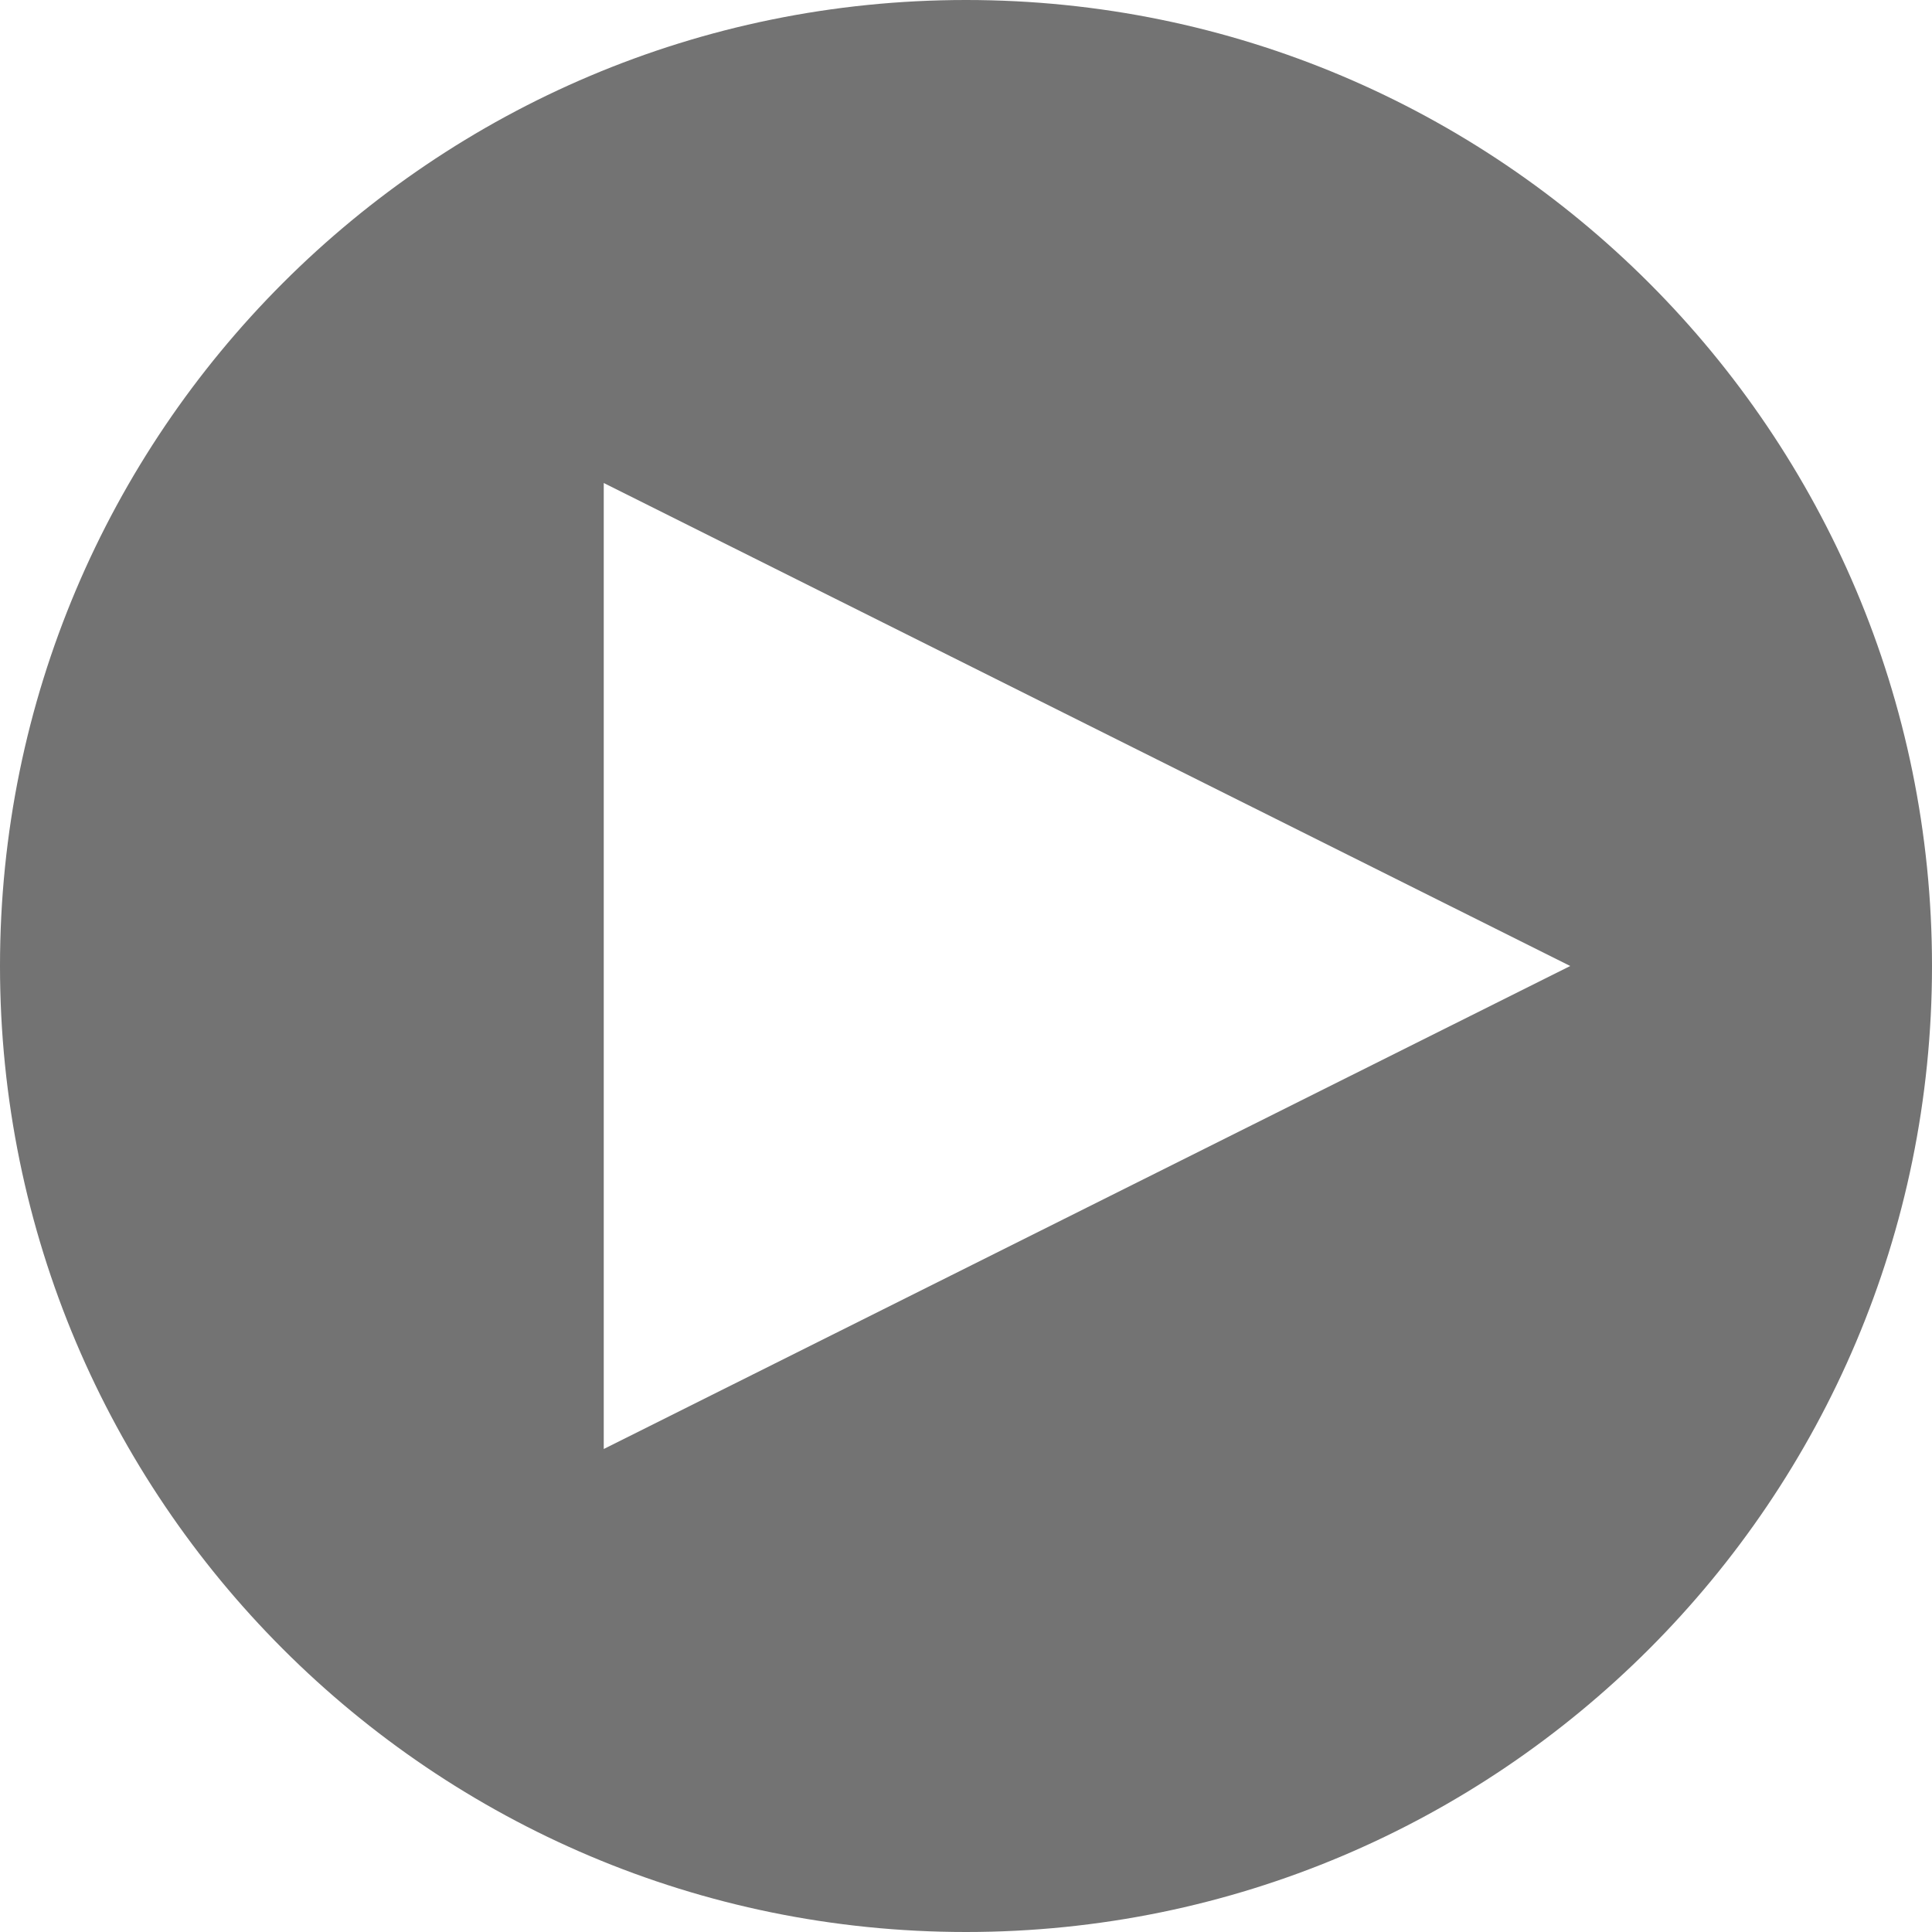
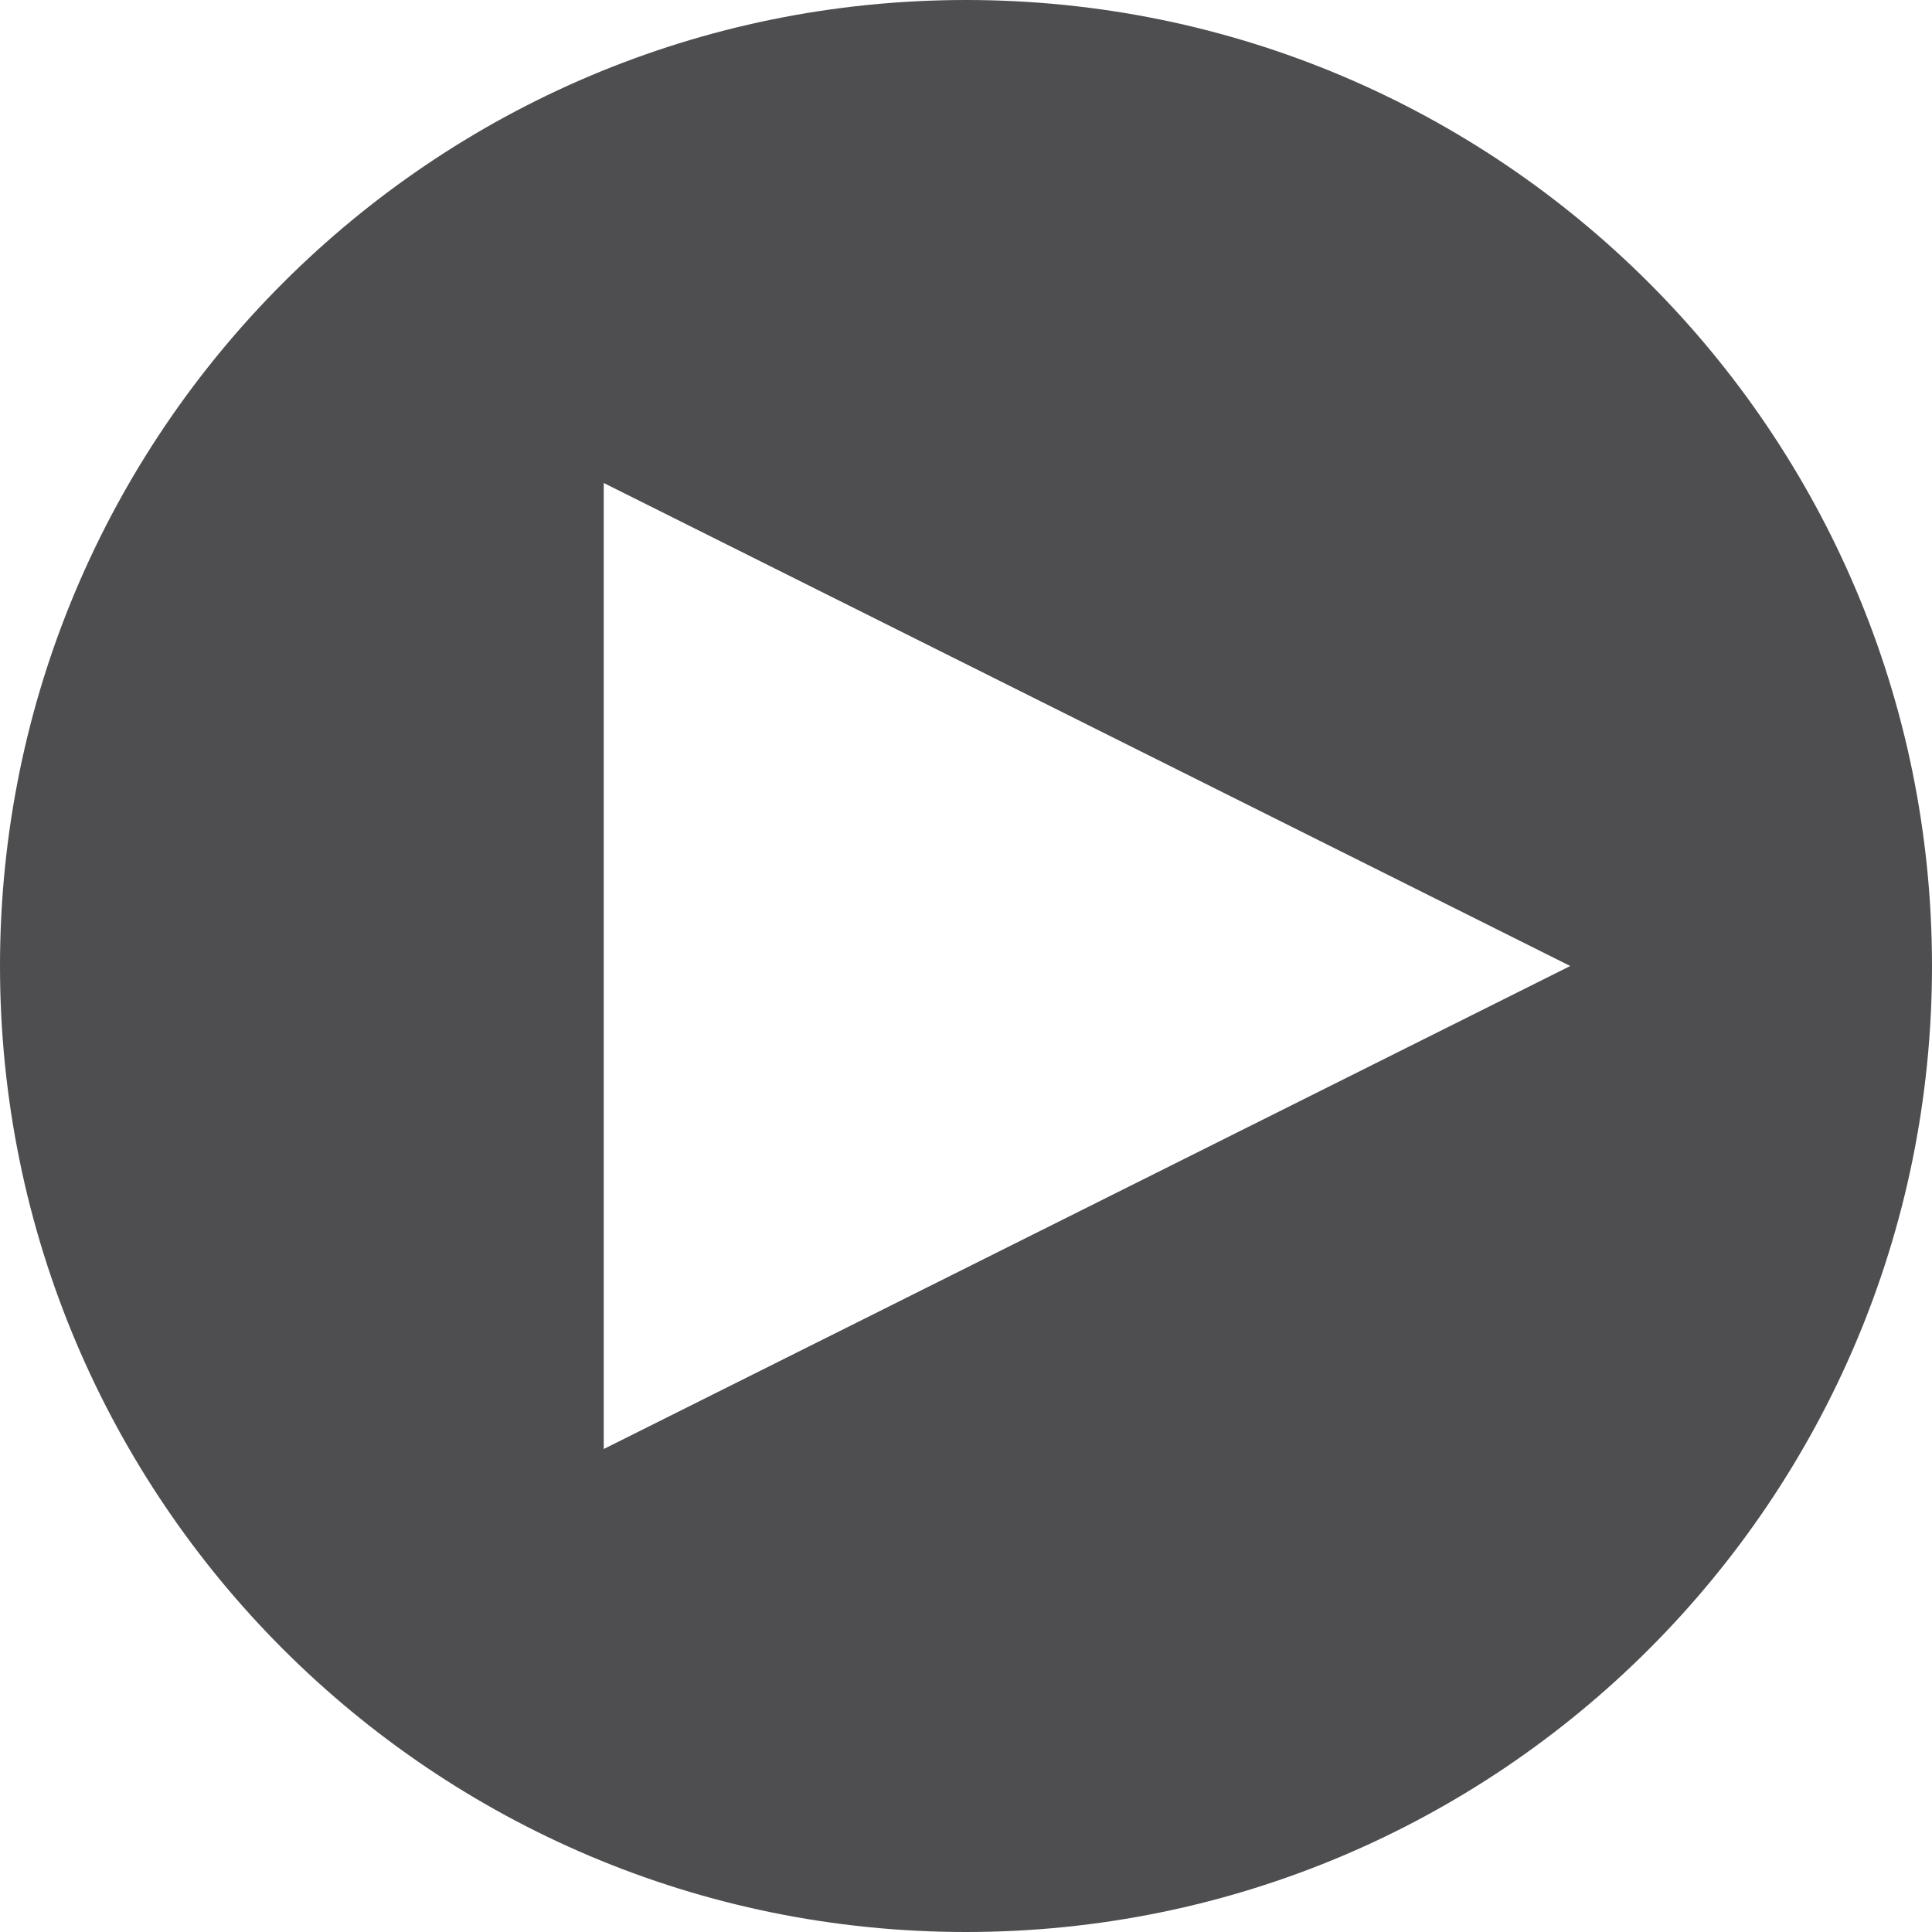
- <svg xmlns="http://www.w3.org/2000/svg" viewBox="0 0 32 32" xml:space="preserve" enable-background="new 0 0 32 32">
-   <path d="M16 0C7.164 0 0 7.164 0 16s7.164 16 16 16 16-7.164 16-16S24.836 0 16 0zm-6 24V8l16.008 8L10 24z" fill="#737373" class="fill-4e4e50" data-darkreader-inline-fill="" style="--darkreader-inline-fill: #575e61;" />
+ <svg xmlns="http://www.w3.org/2000/svg" height="32px" style="enable-background:new 0 0 32 32;" version="1.1" viewBox="0 0 32 32" width="32px" xml:space="preserve">
+   <g id="Layer_1" />
+   <g id="play_x5F_alt">
+     <path d="M16,0C7.164,0,0,7.164,0,16s7.164,16,16,16s16-7.164,16-16S24.836,0,16,0z M10,24V8l16.008,8L10,24z   " style="fill:#4E4E50;" />
+   </g>
</svg>
